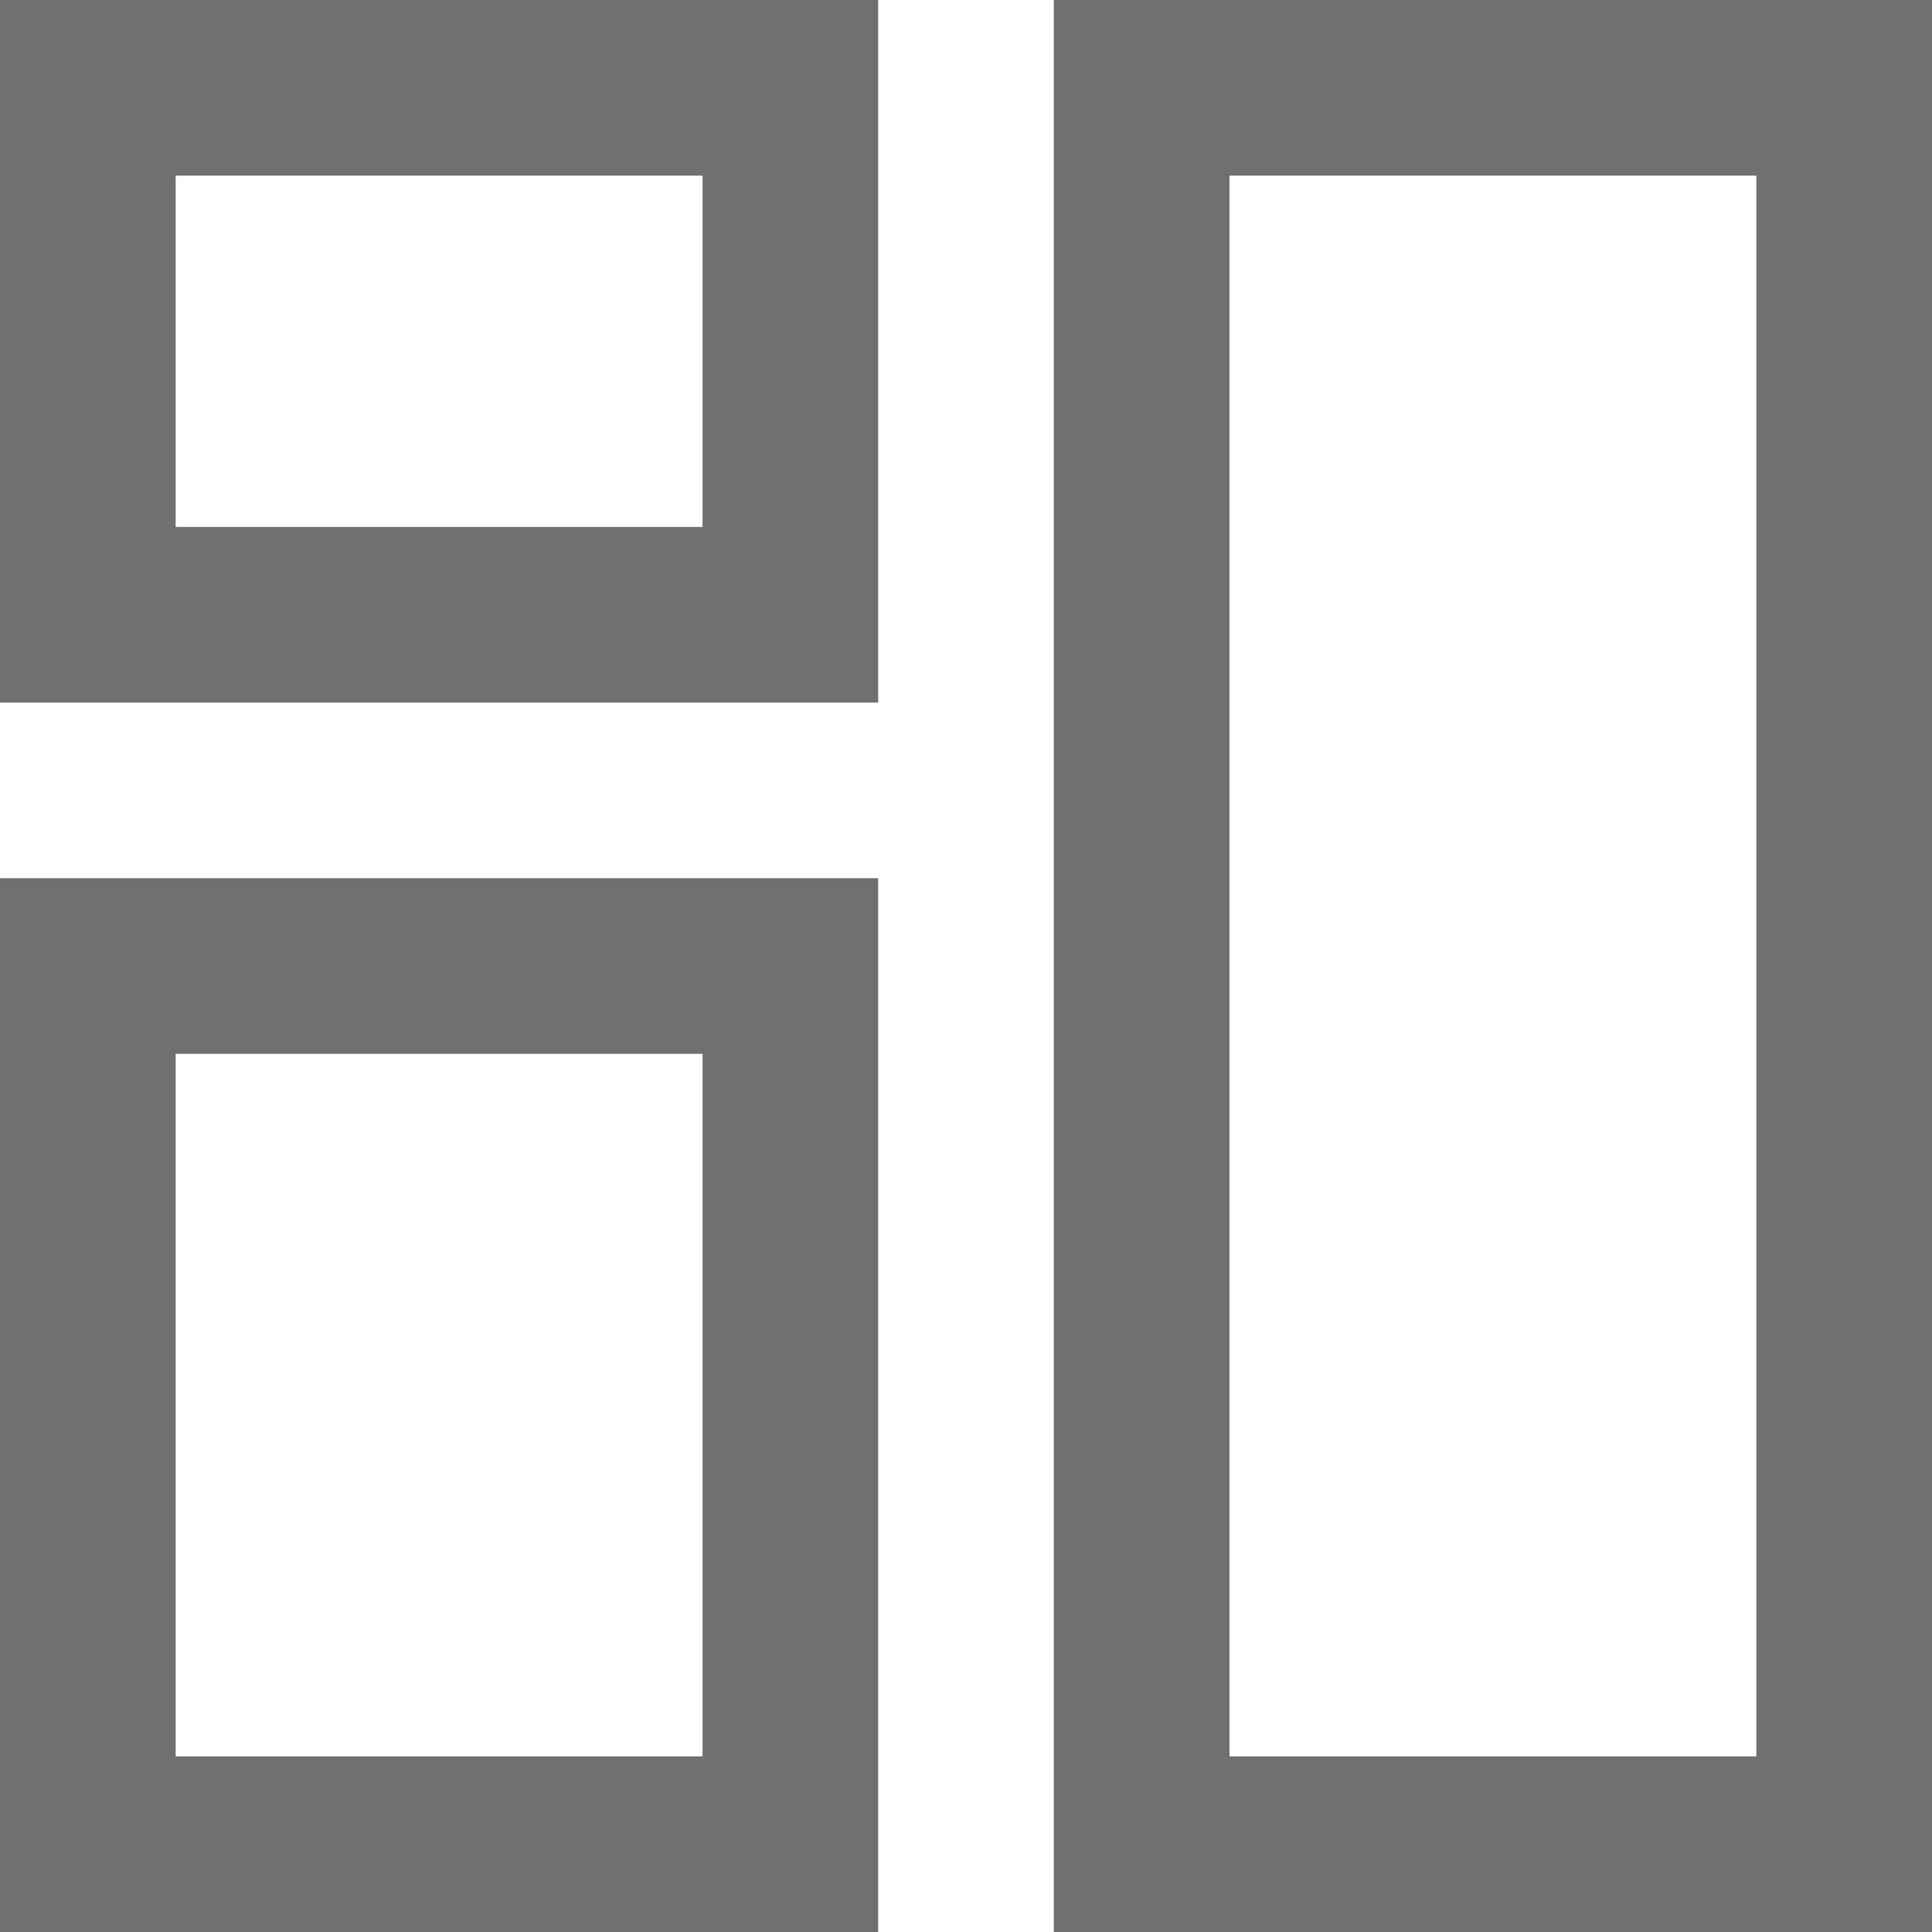
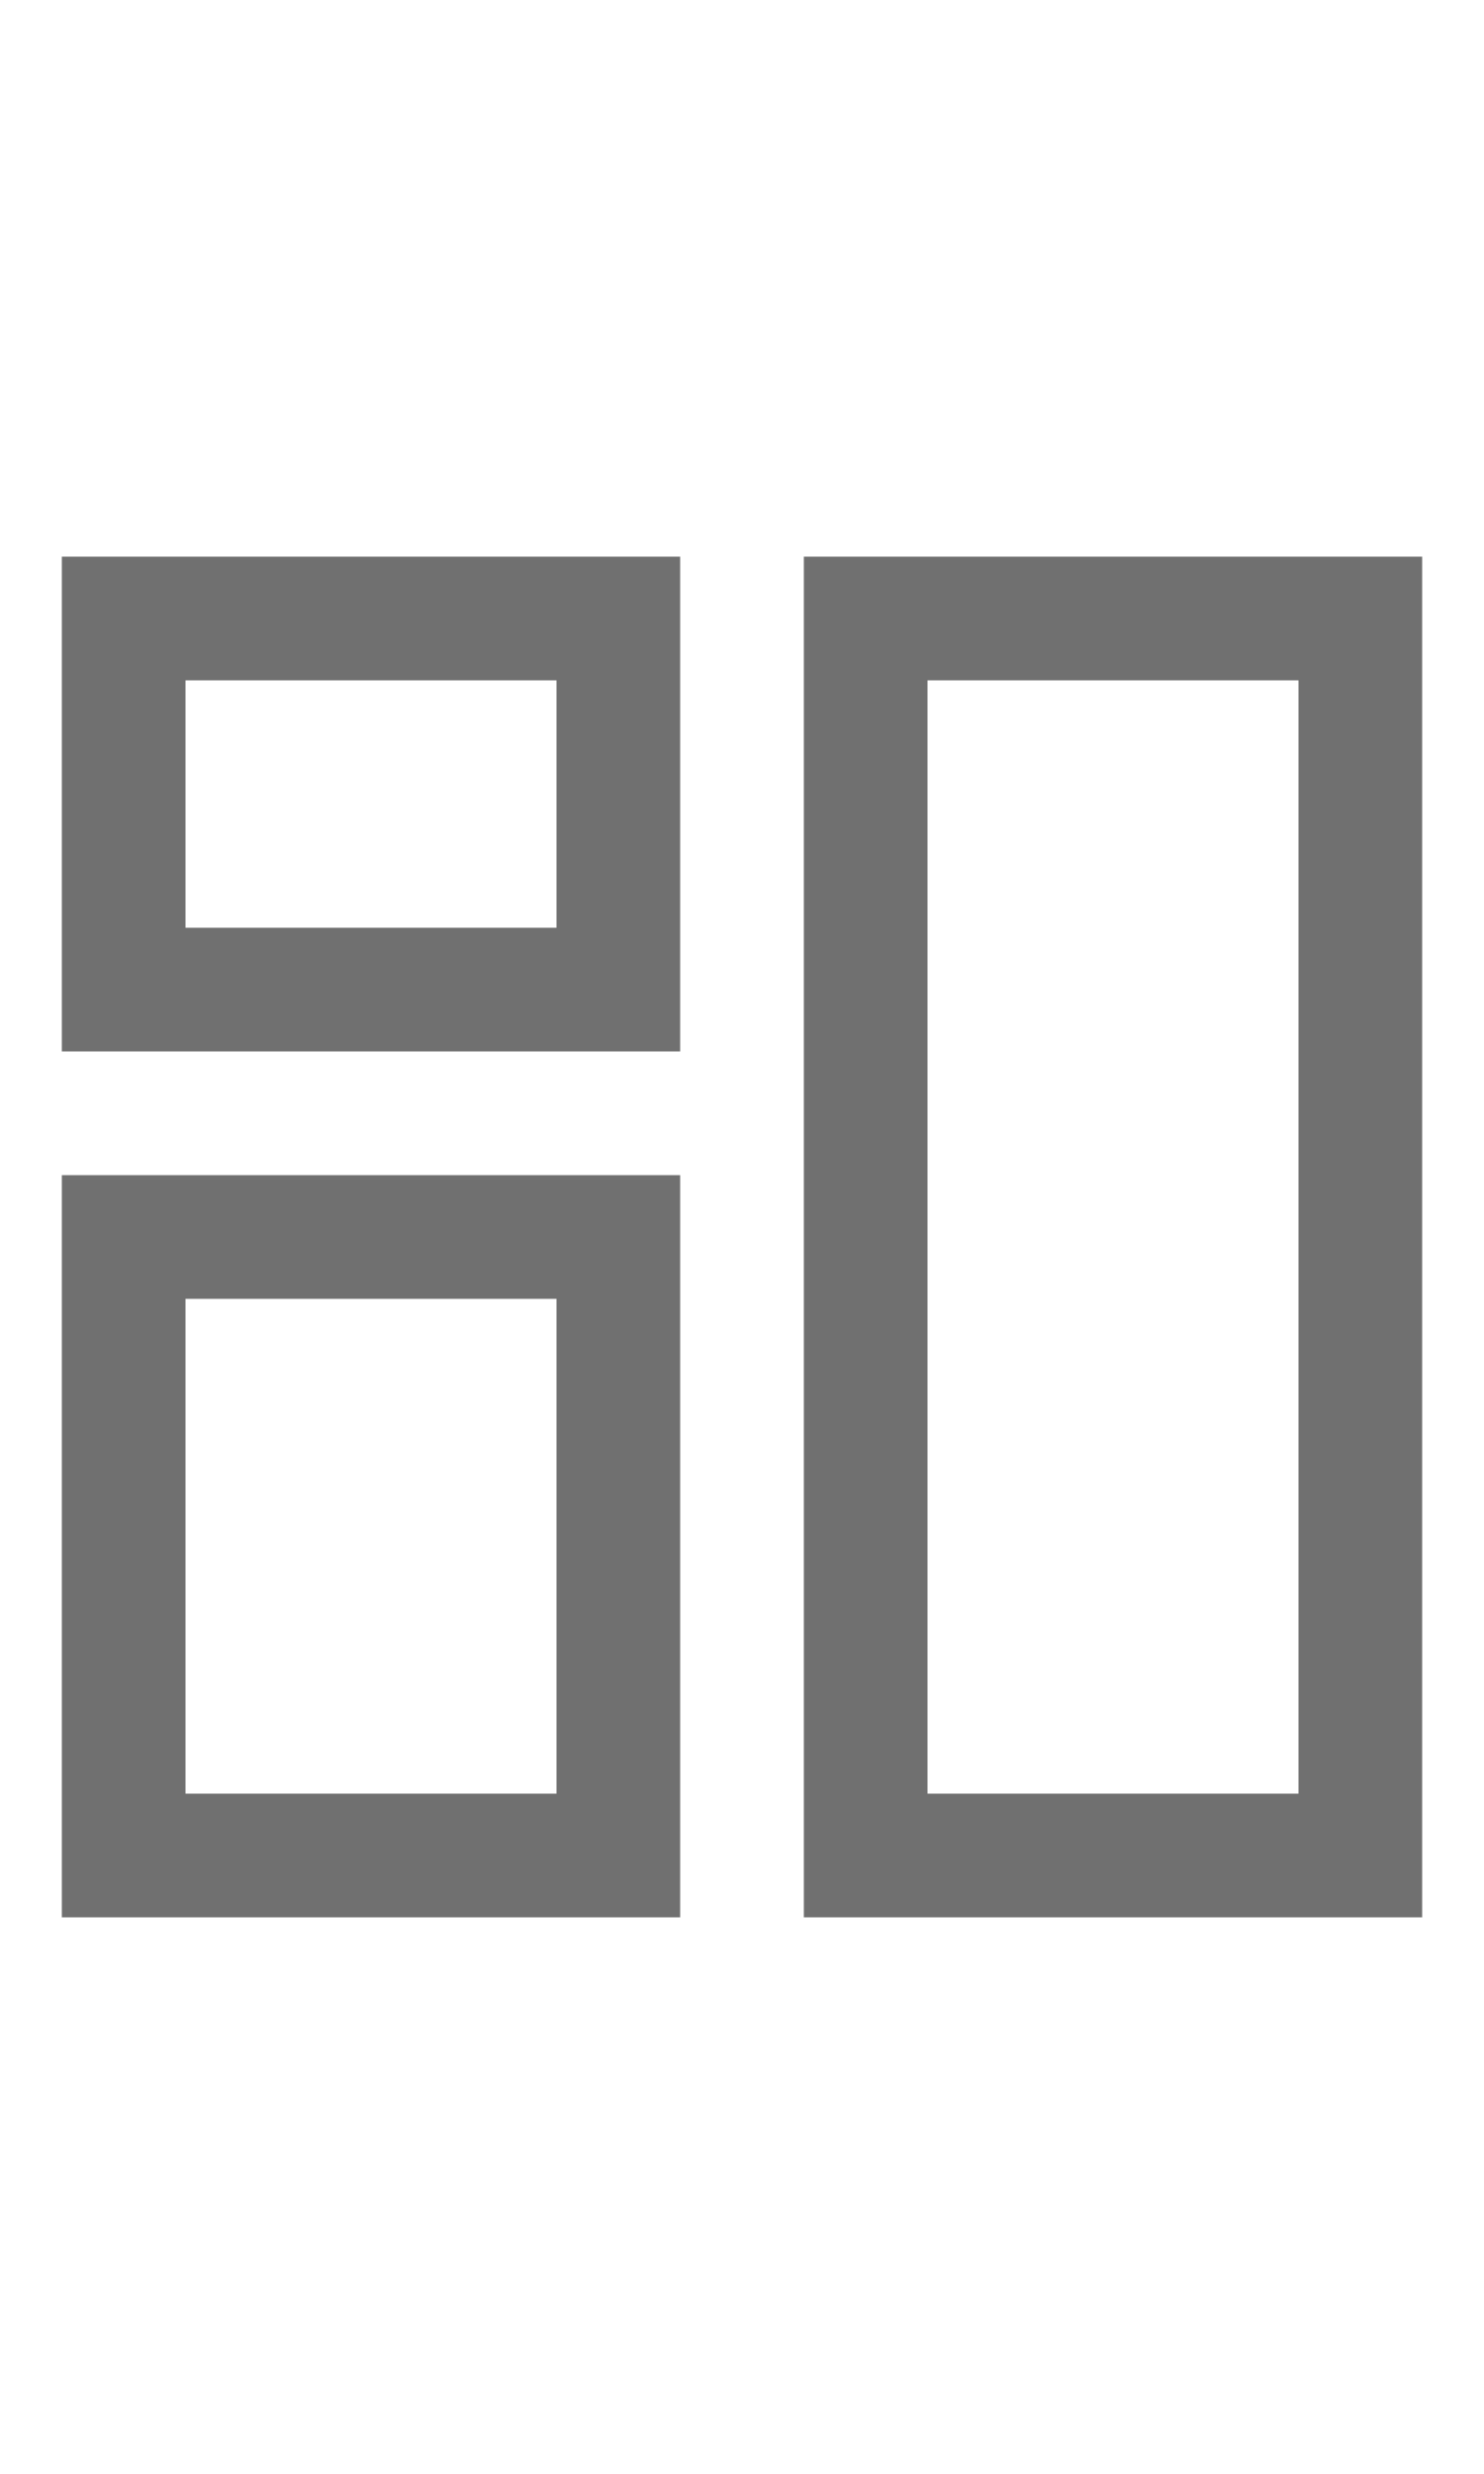
- <svg xmlns="http://www.w3.org/2000/svg" width="22px" height="22px" viewBox="0 0 22 22" version="1.1">
+ <svg xmlns="http://www.w3.org/2000/svg" width="24px" height="40px" viewBox="0 0 24 40" version="1.1">
  <g id="Page-1" stroke="none" stroke-width="1" fill="none" fill-rule="evenodd">
-     <g id="ic-nav-dashboard" fill="#707070" fill-rule="nonzero">
-       <g id="Group_8812">
-         <path d="M10,8 L0,8 L0,0 L10,0 L10,8 Z M2,6 L8,6 L8,2 L2,2 L2,6 Z" id="Path_18866" />
-       </g>
-       <g id="Group_8813" transform="translate(12, 0)">
-         <path d="M10,22 L0,22 L0,0 L10,0 L10,22 Z M2,20 L8,20 L8,2 L2,2 L2,20 Z" id="Path_18867" />
-       </g>
-       <g id="Group_8814" transform="translate(0, 10)">
-         <path d="M10,12 L0,12 L0,0 L10,0 L10,12 Z M2,10 L8,10 L8,2 L2,2 L2,10 Z" id="Path_18868" />
+     <g id="ic-nav-dashboard">
+       <rect id="Rectangle" x="0" y="0" width="24" height="40" />
+       <g transform="translate(1, 9)" fill="#707070" fill-rule="nonzero">
+         <g id="Group_8812">
+           <path d="M10,8 L0,8 L0,0 L10,0 L10,8 Z M2,6 L8,6 L8,2 L2,2 L2,6 Z" id="Path_18866" />
+         </g>
+         <g id="Group_8813" transform="translate(12, 0)">
+           <path d="M10,22 L0,22 L0,0 L10,0 L10,22 Z M2,20 L8,20 L8,2 L2,2 L2,20 Z" id="Path_18867" />
+         </g>
+         <g id="Group_8814" transform="translate(0, 10)">
+           <path d="M10,12 L0,12 L0,0 L10,0 L10,12 Z M2,10 L8,10 L8,2 L2,2 L2,10 Z" id="Path_18868" />
+         </g>
      </g>
    </g>
  </g>
</svg>
